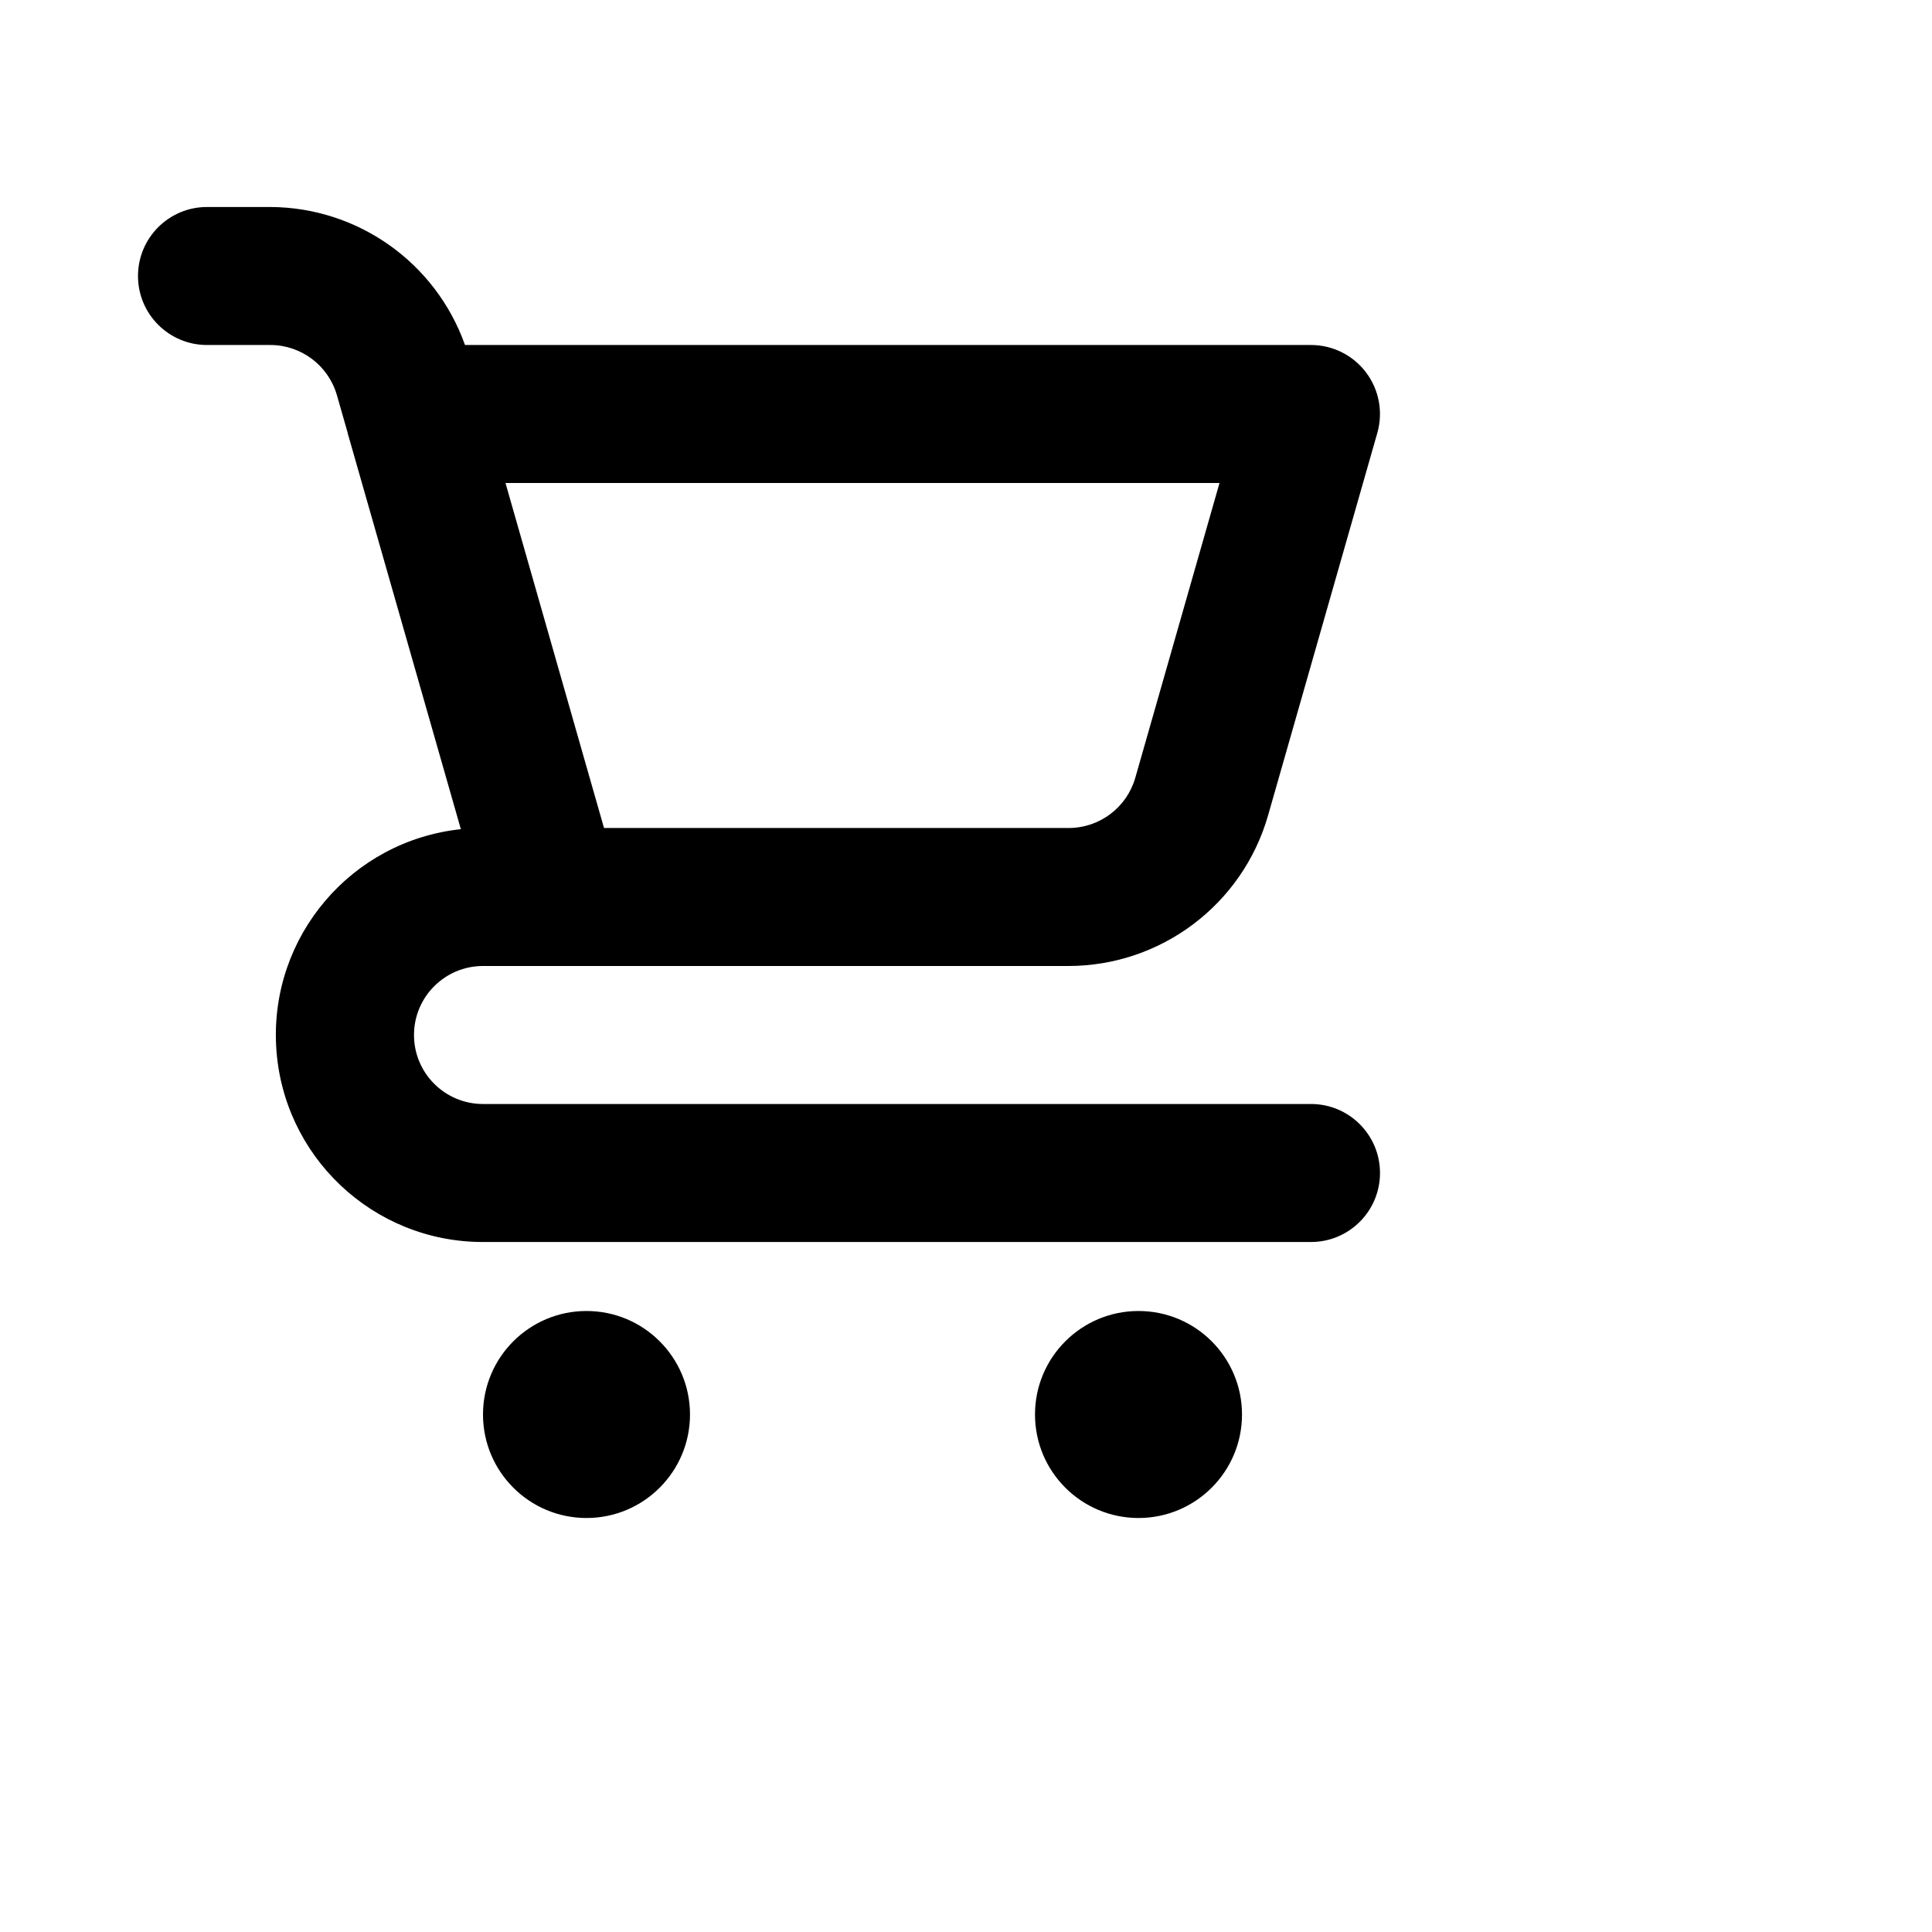
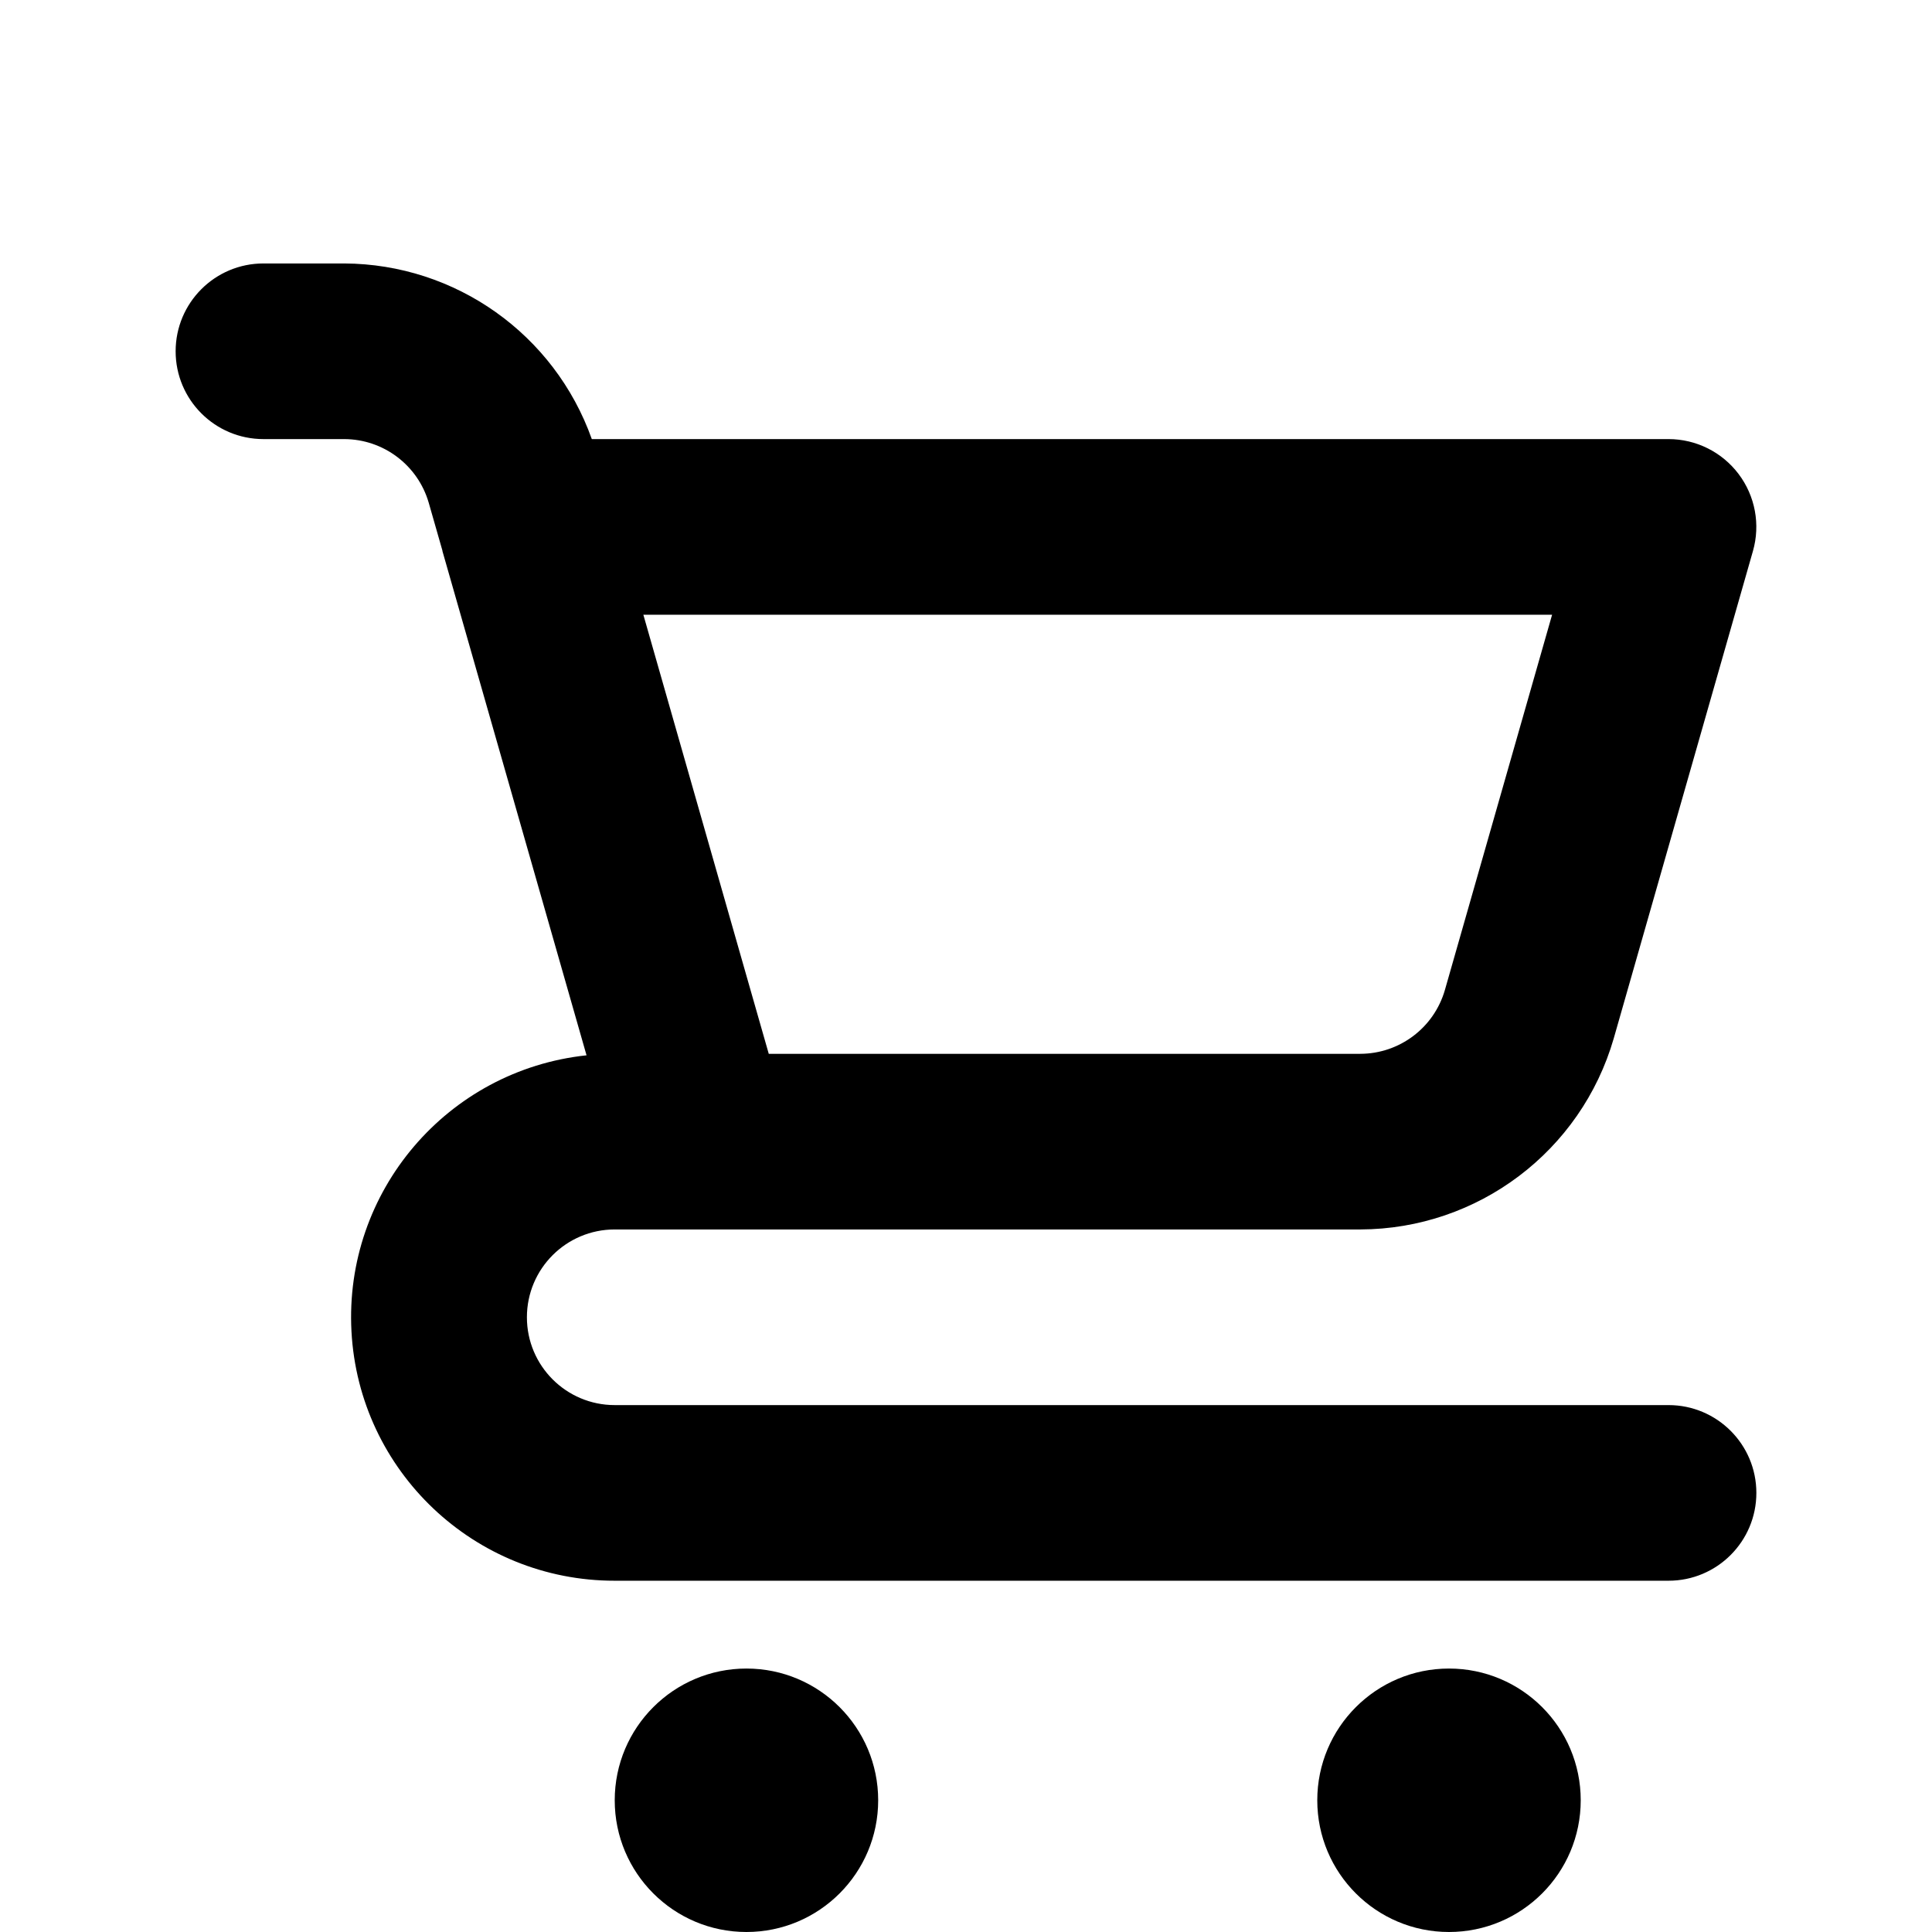
- <svg xmlns="http://www.w3.org/2000/svg" data-name="Layer 1" viewBox="0 0 28 28" id="cart">
+ <svg xmlns="http://www.w3.org/2000/svg" data-name="Layer 1" viewBox="0 0 22 22" id="cart">
  <path d="M8.5,19A1.5,1.5,0,1,0,10,20.5,1.5,1.5,0,0,0,8.5,19ZM19,16H7a1,1,0,0,1,0-2h8.491A3.013,3.013,0,0,0,18.376,11.824L19.961,6.275A1,1,0,0,0,19,5H6.739A3.007,3.007,0,0,0,3.921,3H3A1,1,0,0,0,3,5h.921a1.005,1.005,0,0,1,.961.725l.156.545 0.0.005L6.679,12.017A3,3,0,0,0,7,18H19a1,1,0,0,0,0-2ZM17.674,7l-1.221,4.274A1.005,1.005,0,0,1,15.491,12H8.754l-.255-.892L7.326,7ZM16.5,19A1.5,1.5,0,1,0,18,20.5,1.5,1.5,0,0,0,16.5,19Z" />
</svg>
